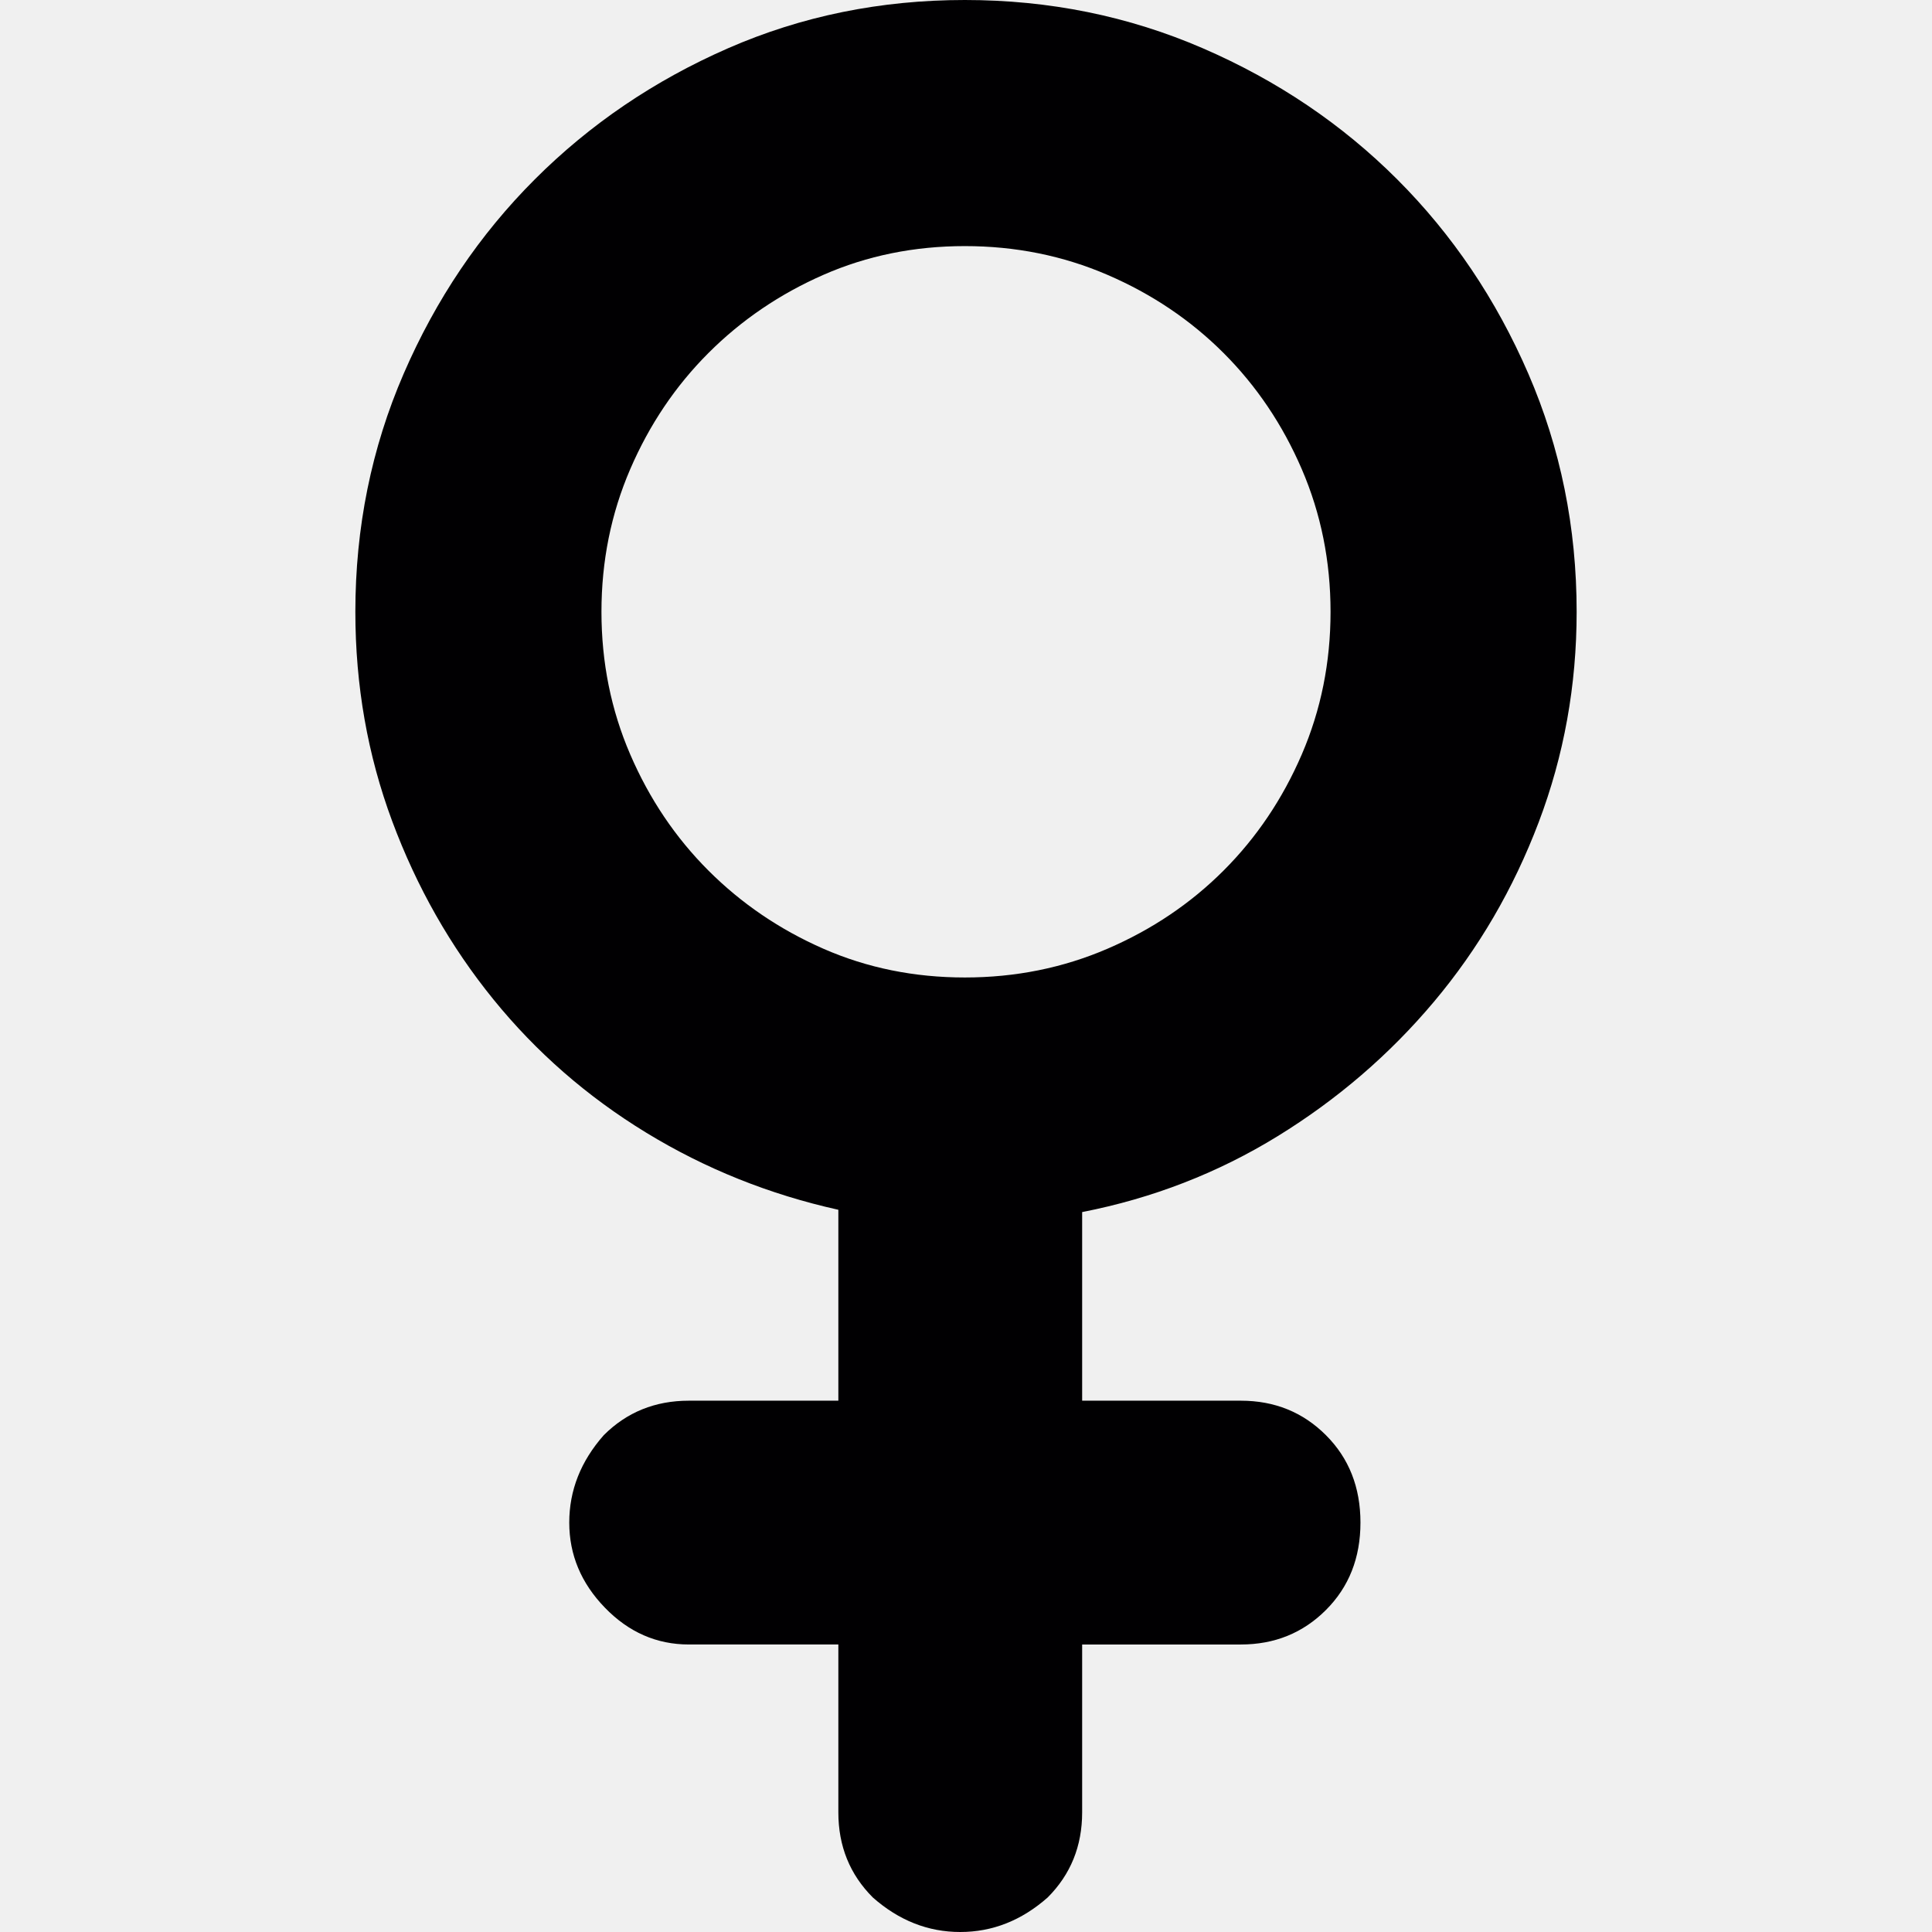
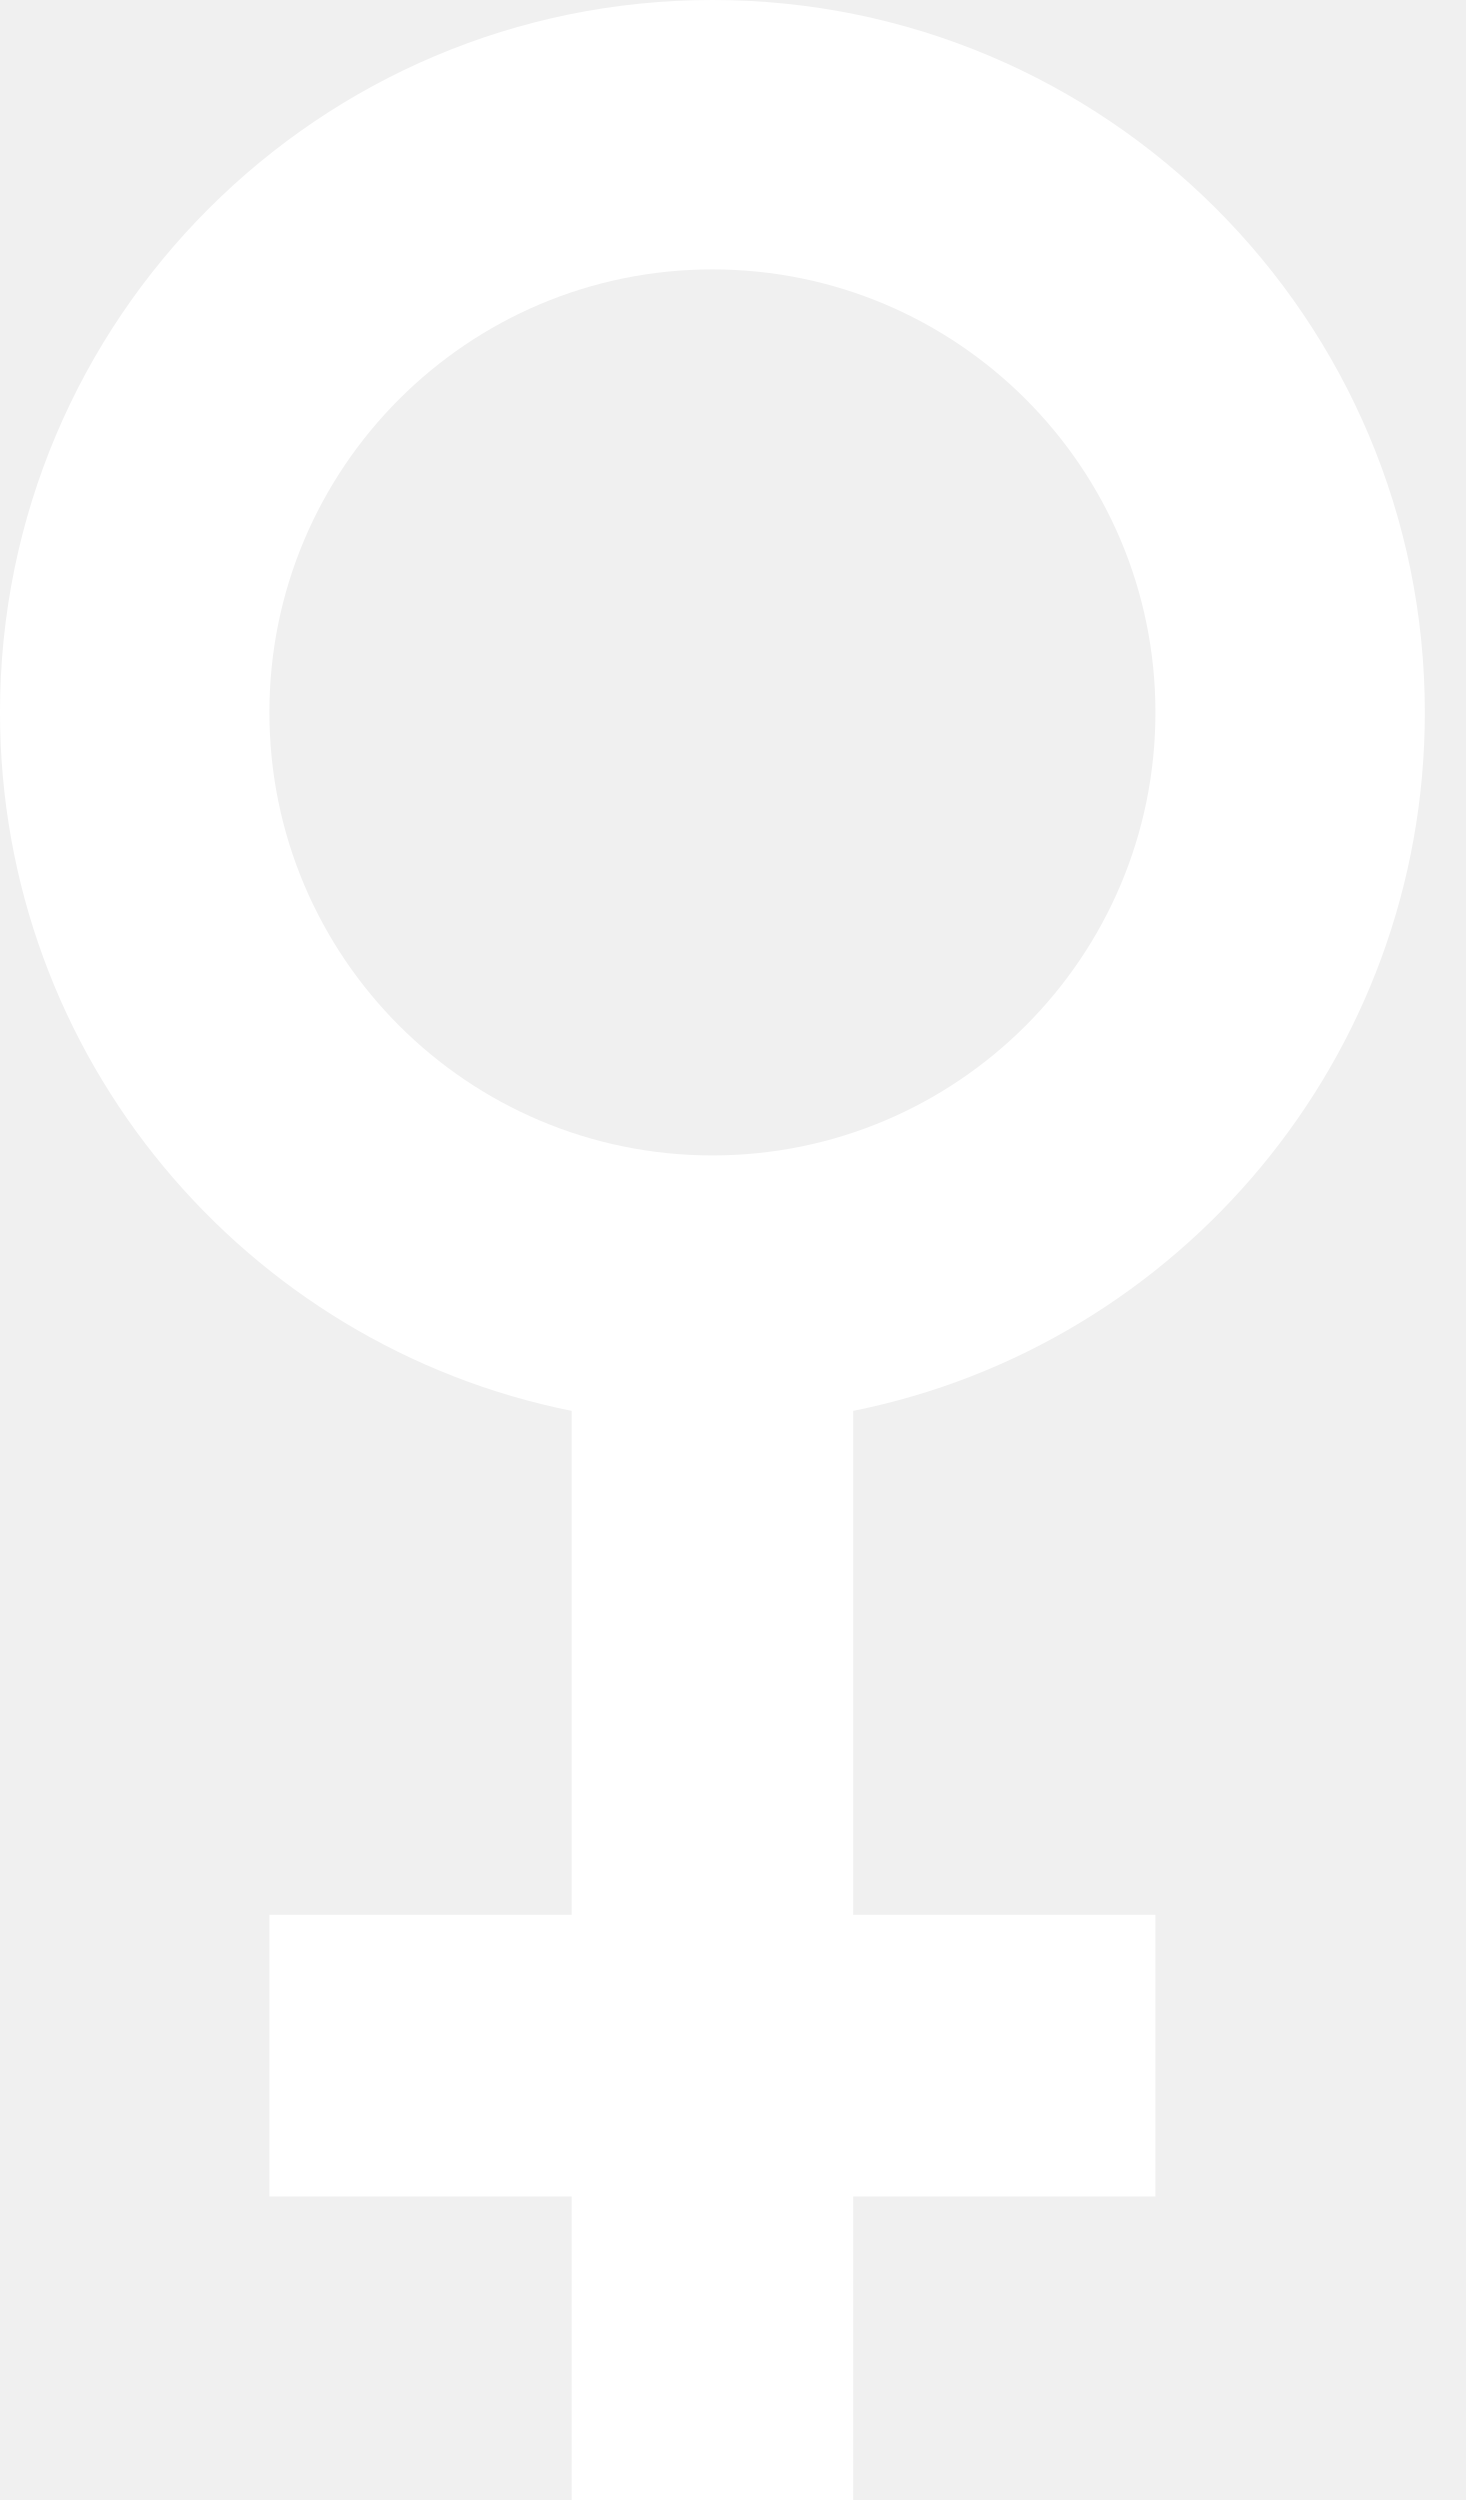
- <svg xmlns="http://www.w3.org/2000/svg" version="1.1" id="Capa_1" x="0px" y="0px" viewBox="0 0 514.088 514.088" style="enable-background:new 0 0 514.088 514.088;" xml:space="preserve">
-   <g>
-     <g>
-       <path style="fill:#010002;" d="M160.043,162.792c0,13.464,2.55,26.112,7.65,37.944s12.036,22.134,20.808,30.906    s18.972,15.708,30.6,20.808c11.628,5.102,24.174,7.649,37.638,7.649c13.464,0,26.112-2.549,37.944-7.649    c11.832-5.1,22.134-12.036,30.906-20.808c8.771-8.772,15.708-19.074,20.808-30.906c5.1-11.832,7.65-24.479,7.65-37.944    c0-13.464-2.553-26.112-7.65-37.944s-12.036-22.134-20.808-30.906c-8.772-8.771-19.074-15.708-30.906-20.808    c-11.832-5.1-24.48-7.65-37.944-7.65c-13.464,0-26.01,2.55-37.638,7.65c-11.628,5.1-21.828,12.036-30.6,20.808    s-15.708,19.074-20.808,30.906S160.043,149.328,160.043,162.792z M419.531,162.792c0,19.584-3.366,38.25-10.098,55.998    s-16.017,33.66-27.846,47.735c-11.832,14.076-25.704,26.01-41.616,35.803c-15.912,9.791-33.252,16.523-52.021,20.195v50.188    h42.229c8.976,0,16.521,3.059,22.644,9.18c6.122,6.119,9.183,13.871,9.183,23.256c0,9.383-3.063,17.135-9.183,23.256    c-6.12,6.119-13.668,9.182-22.644,9.182H287.95v44.676c0,8.977-3.06,16.521-9.18,22.645c-6.938,6.119-14.688,9.182-23.256,9.182    c-8.568,0-16.32-3.063-23.256-9.182c-6.12-6.121-9.18-13.668-9.18-22.645v-44.678h-39.78c-8.568,0-16.014-3.264-22.338-9.793    c-6.324-6.525-9.486-14.072-9.486-22.643s3.06-16.32,9.18-23.256c6.12-6.121,13.668-9.18,22.644-9.18h39.78v-50.799    c-18.36-4.08-35.394-10.914-51.102-20.502s-29.274-21.42-40.698-35.496s-20.4-29.886-26.928-47.43    c-6.528-17.544-9.792-36.108-9.792-55.692c0-22.44,4.284-43.554,12.852-63.342c8.568-19.788,20.196-37.026,34.884-51.714    s31.824-26.316,51.408-34.884C213.286,4.284,234.298,0,256.737,0s43.555,4.284,63.342,12.852    c19.788,8.568,37.026,20.196,51.717,34.884c14.688,14.688,26.313,31.926,34.884,51.714    C415.245,119.238,419.531,140.352,419.531,162.792z" />
-     </g>
-   </g>
-   <g>
- </g>
-   <g>
- </g>
-   <g>
- </g>
-   <g>
- </g>
-   <g>
- </g>
-   <g>
- </g>
-   <g>
- </g>
-   <g>
- </g>
-   <g>
- </g>
-   <g>
- </g>
-   <g>
- </g>
-   <g>
- </g>
-   <g>
- </g>
-   <g>
- </g>
-   <g>
- </g>
+ <svg xmlns="http://www.w3.org/2000/svg" width="17" height="29" viewBox="0 0 17 29" fill="none">
+   <path d="M16.528 8.264C16.528 3.7 12.828 0 8.264 0C3.7 0 0 3.7 0 8.264C0 12.269 2.849 15.608 6.631 16.366V22.212H3.125V25.479H6.631V29H9.897V25.479H13.403V22.212H9.897V16.366C13.679 15.608 16.528 12.269 16.528 8.264ZM3.125 8.264C3.125 5.426 5.426 3.125 8.264 3.125C11.102 3.125 13.403 5.426 13.403 8.264C13.403 11.102 11.102 13.403 8.264 13.403C5.426 13.403 3.125 11.102 3.125 8.264Z" fill="white" />
</svg>
